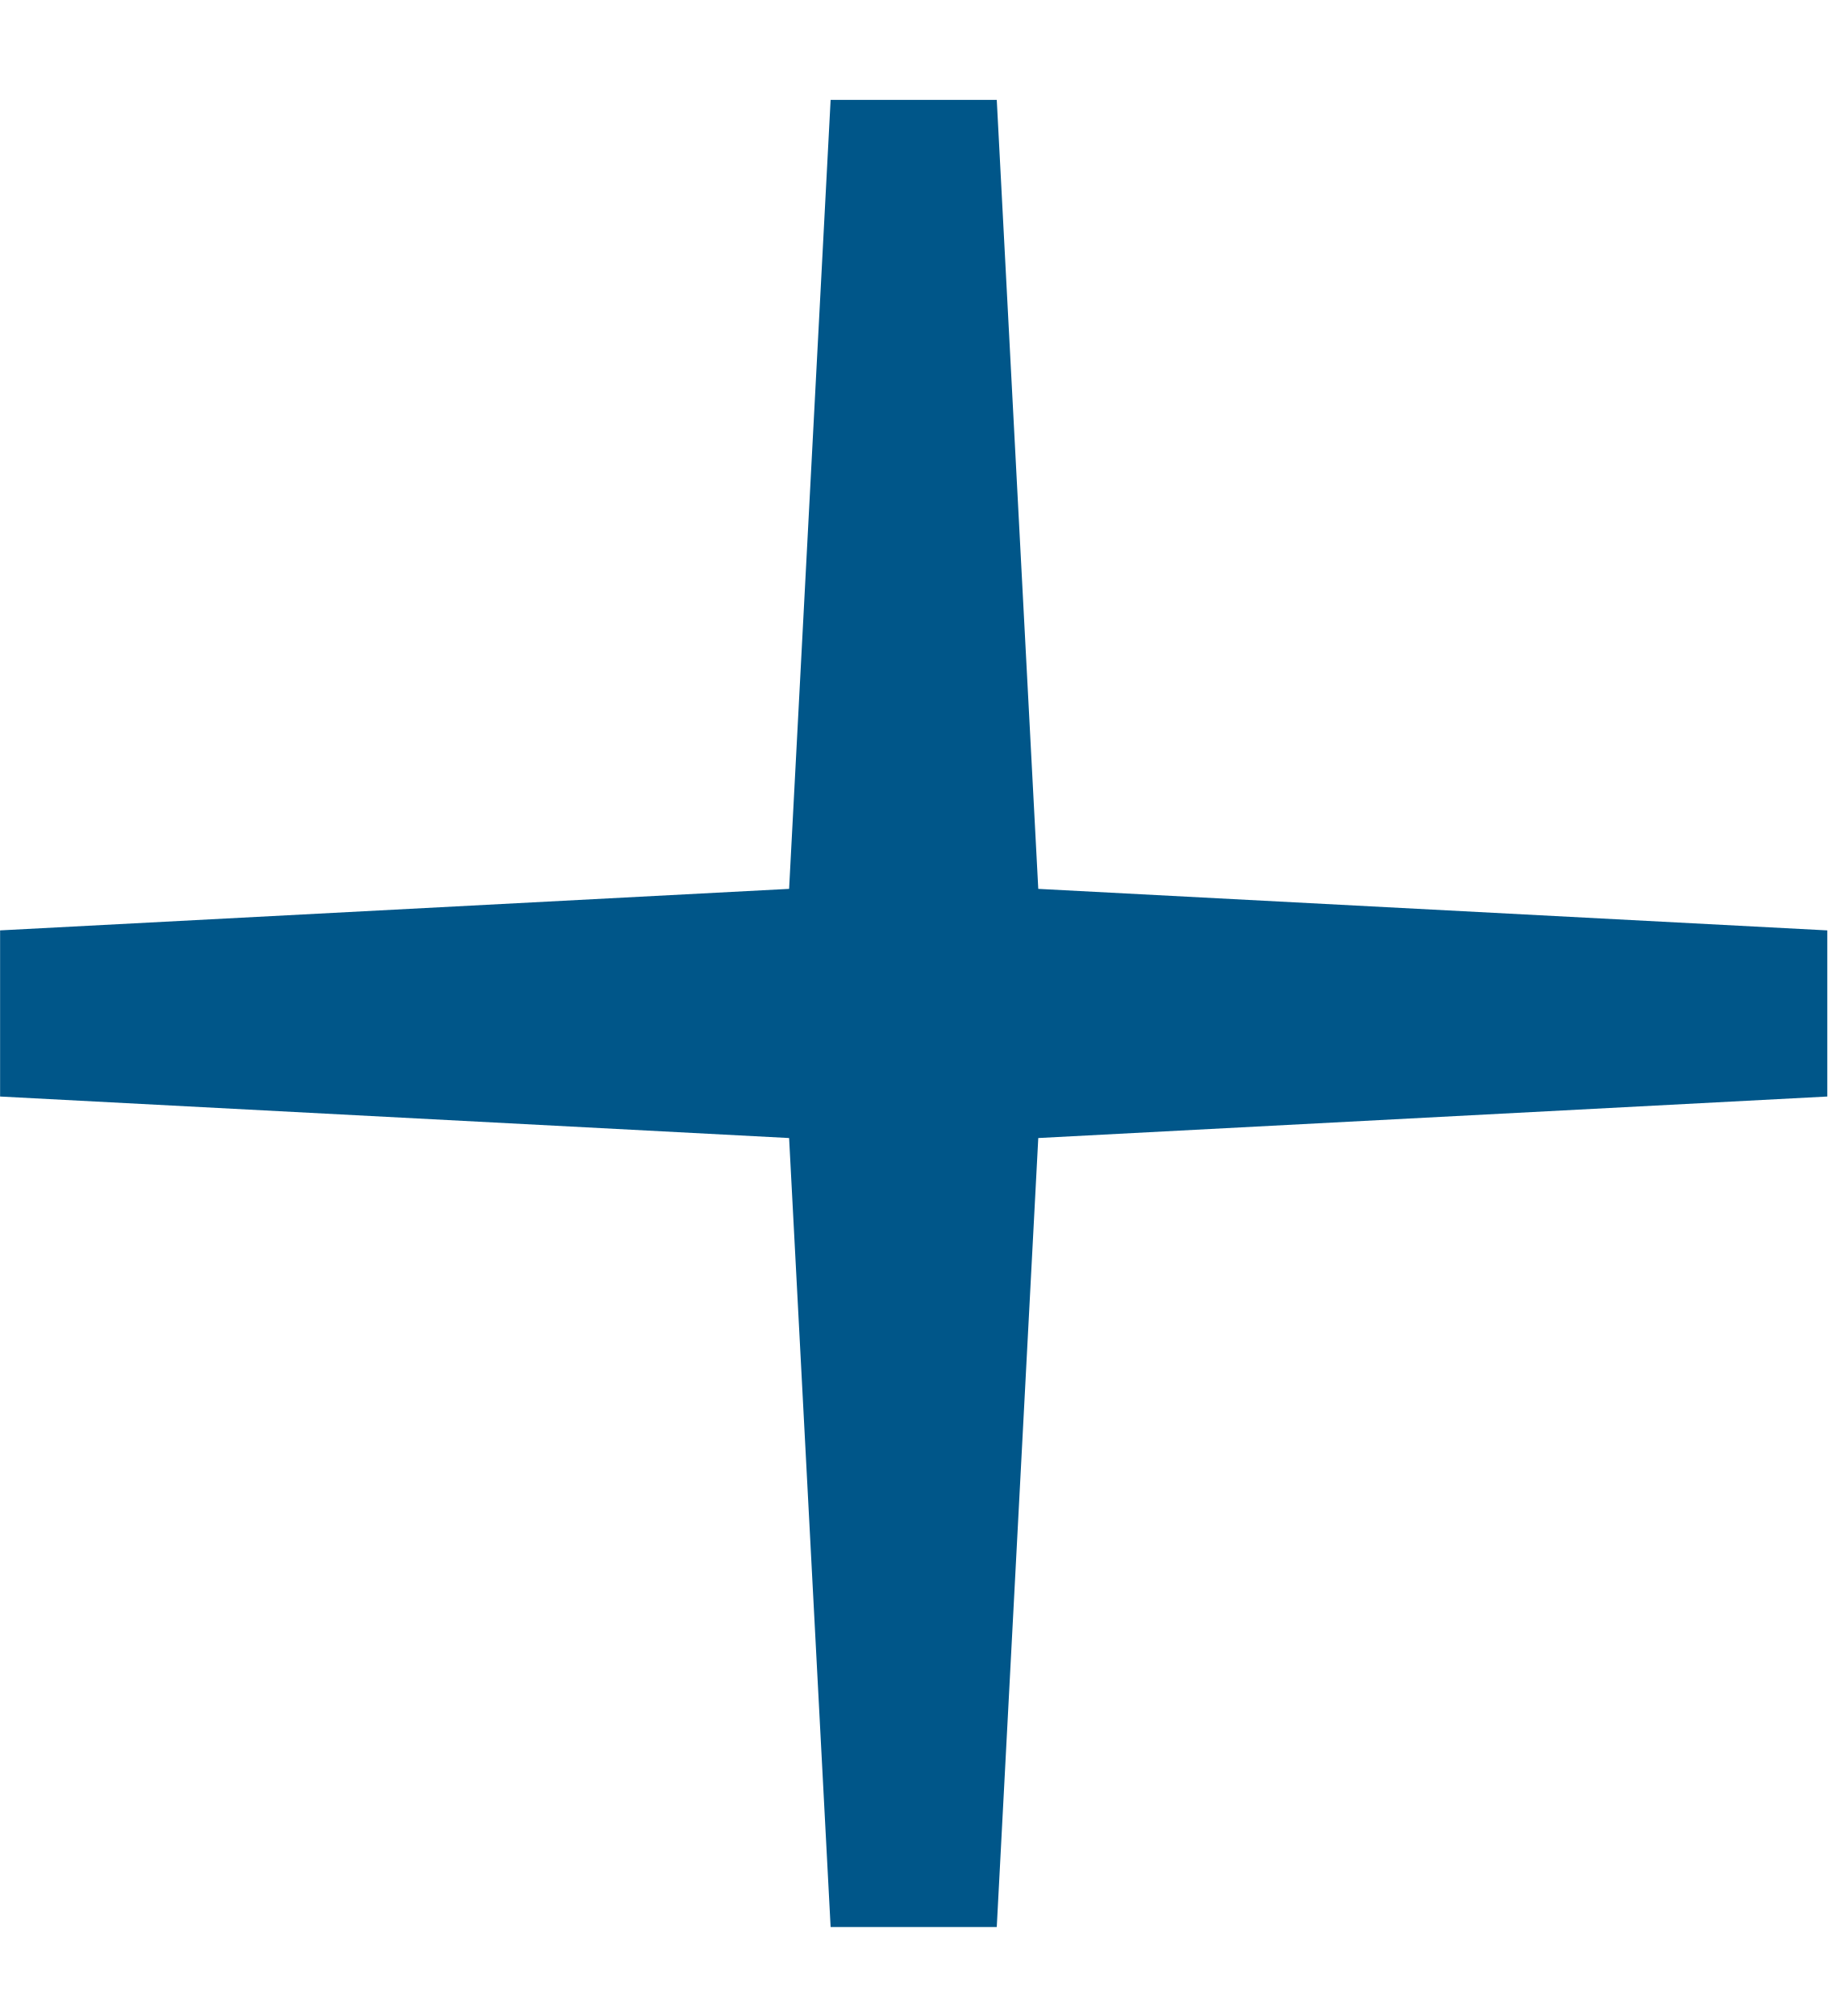
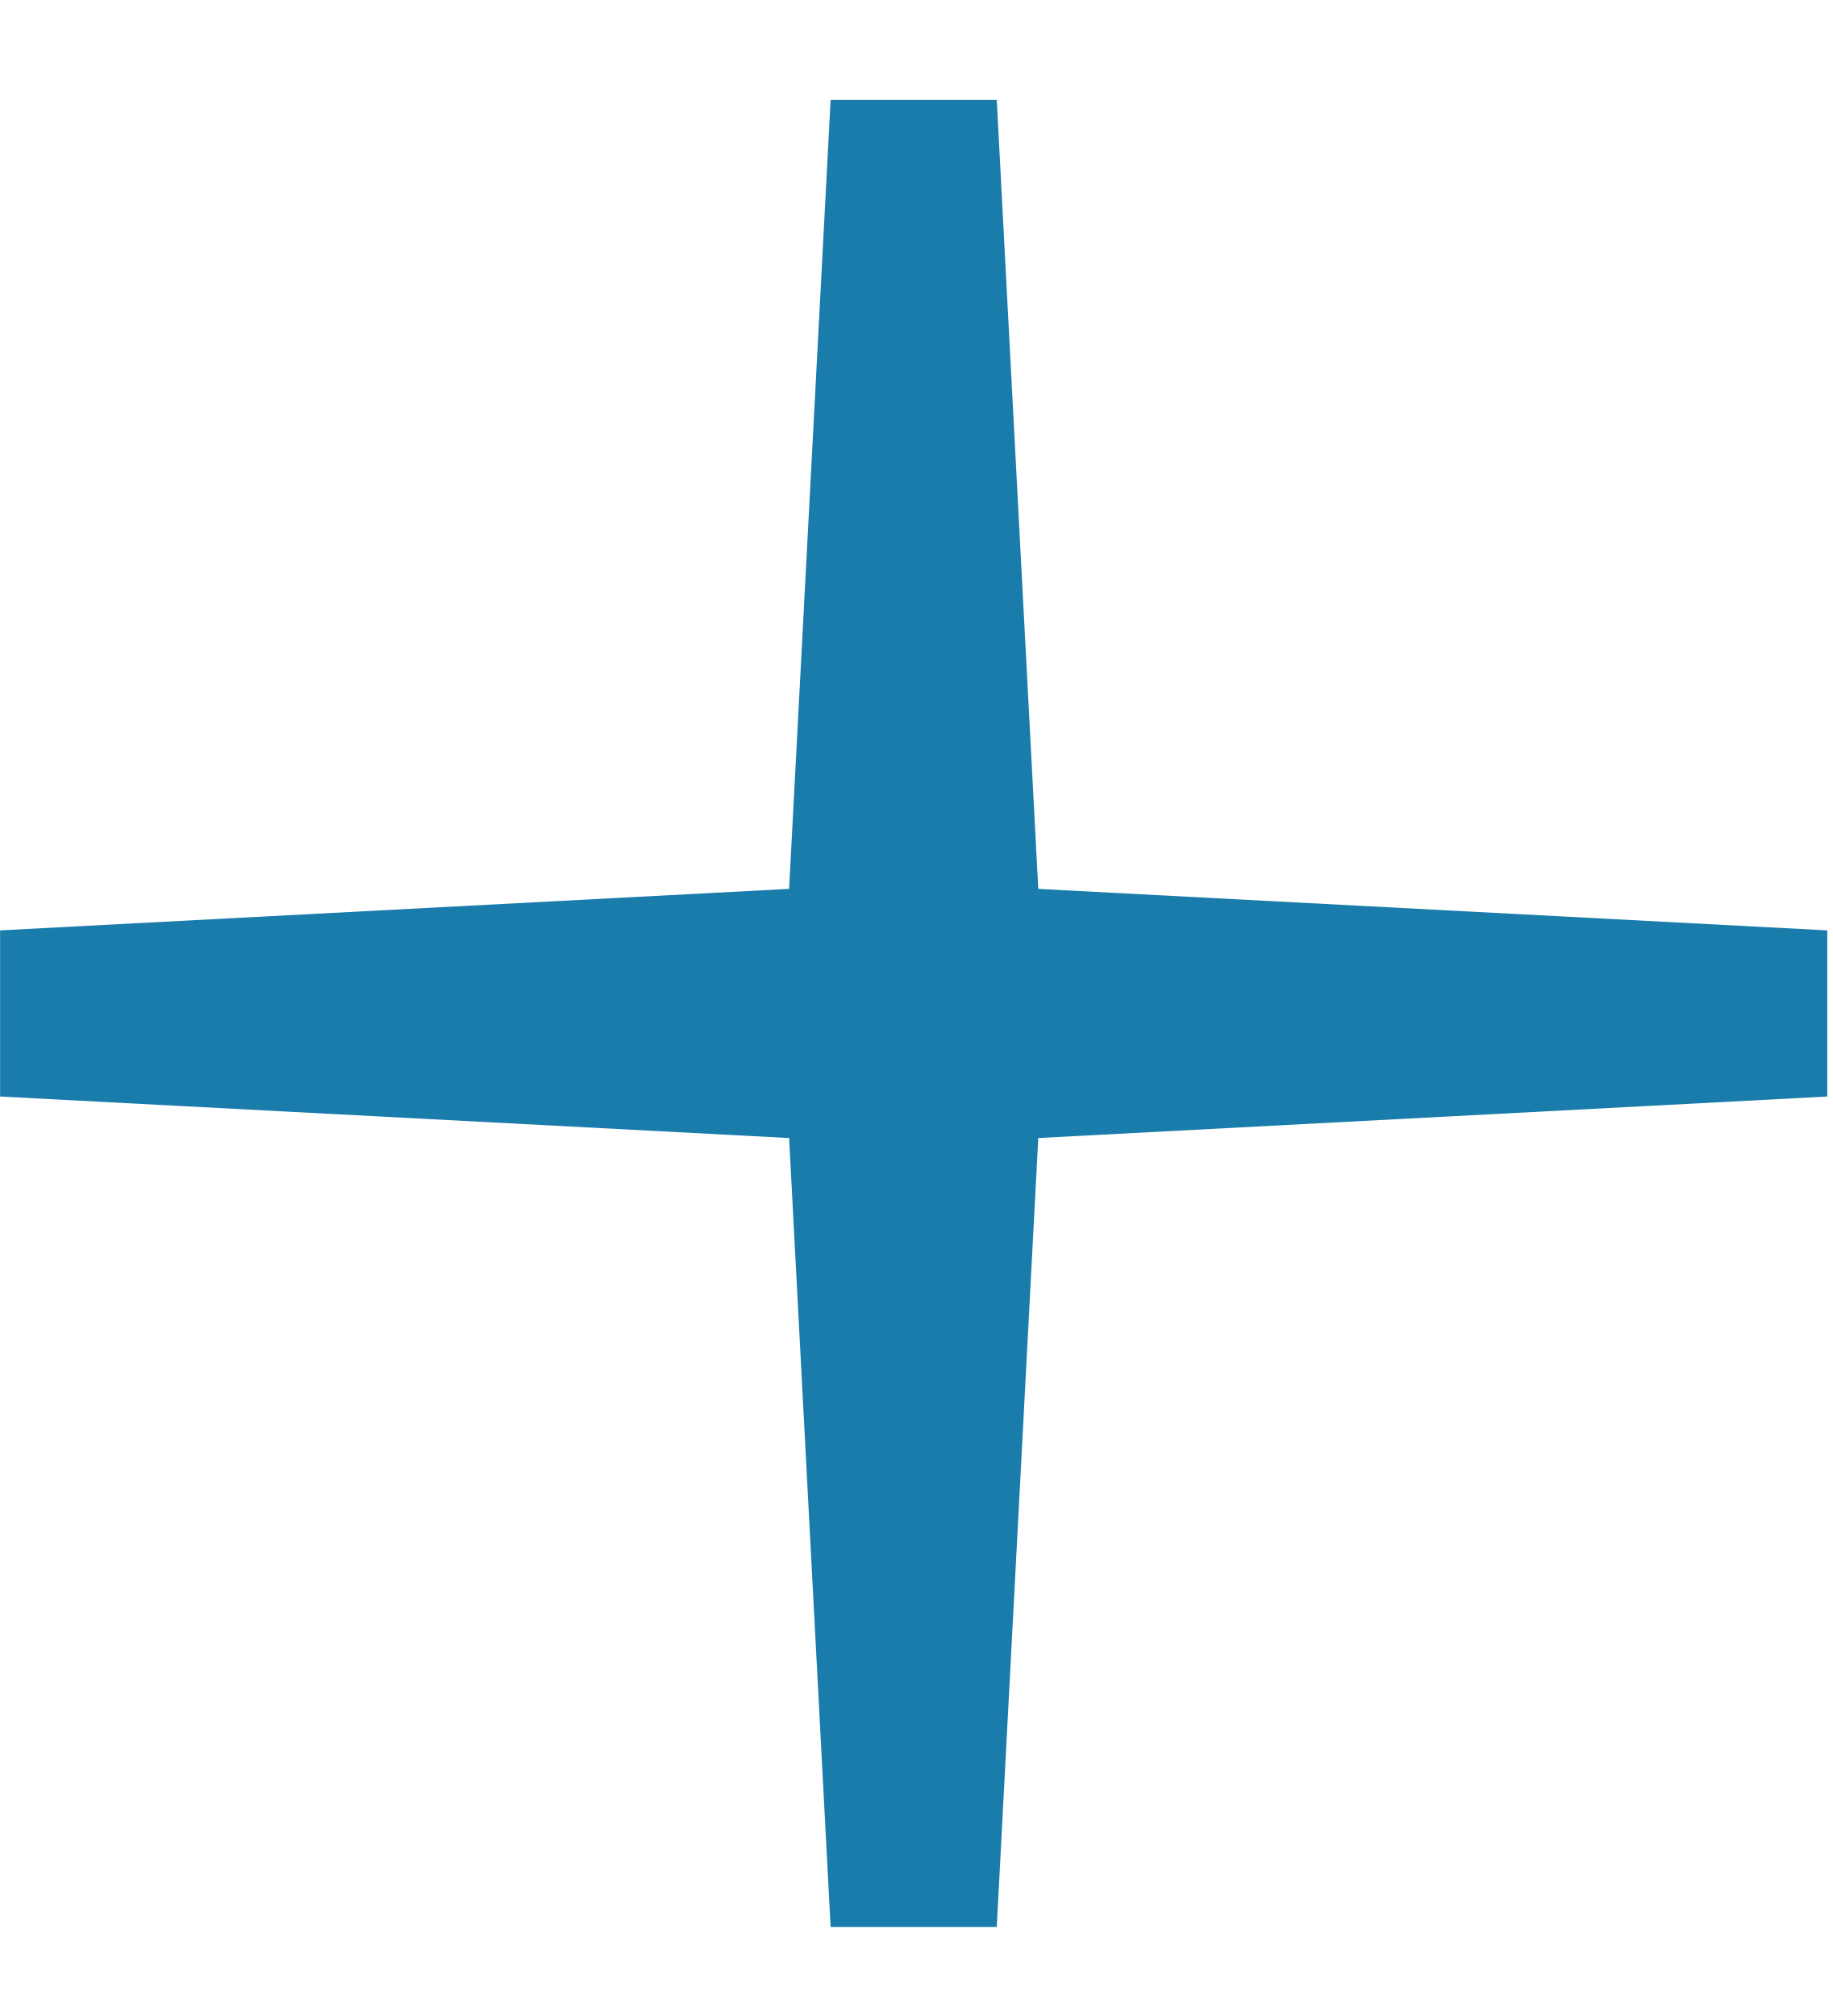
<svg xmlns="http://www.w3.org/2000/svg" width="20" height="22">
-   <path fill="none" d="M-1-1h22v24h-22z" />
-   <path stroke="null" fill="#005689" d="M9.064 1.09h1.813l.453 8.61 8.61.453v1.813l-8.61.453-.453 8.61h-1.813l-.453-8.61-8.61-.453v-1.813l8.61-.453.453-8.61z" />
+   <path fill="none" d="M-1-1h582v402h-582z" />
+   <path d="M-1-1h582v402h-582v-402z" fill="none" />
+   <path d="M-1-1h22v24h-22v-24z" fill="none" />
+   <path stroke="null" fill="#197caa" d="M9.064 1.09h1.813l.453 8.61 8.61.453v1.813l-8.61.453-.453 8.61h-1.813l-.453-8.61-8.61-.453v-1.813l8.61-.453.453-8.61z" />
</svg>
